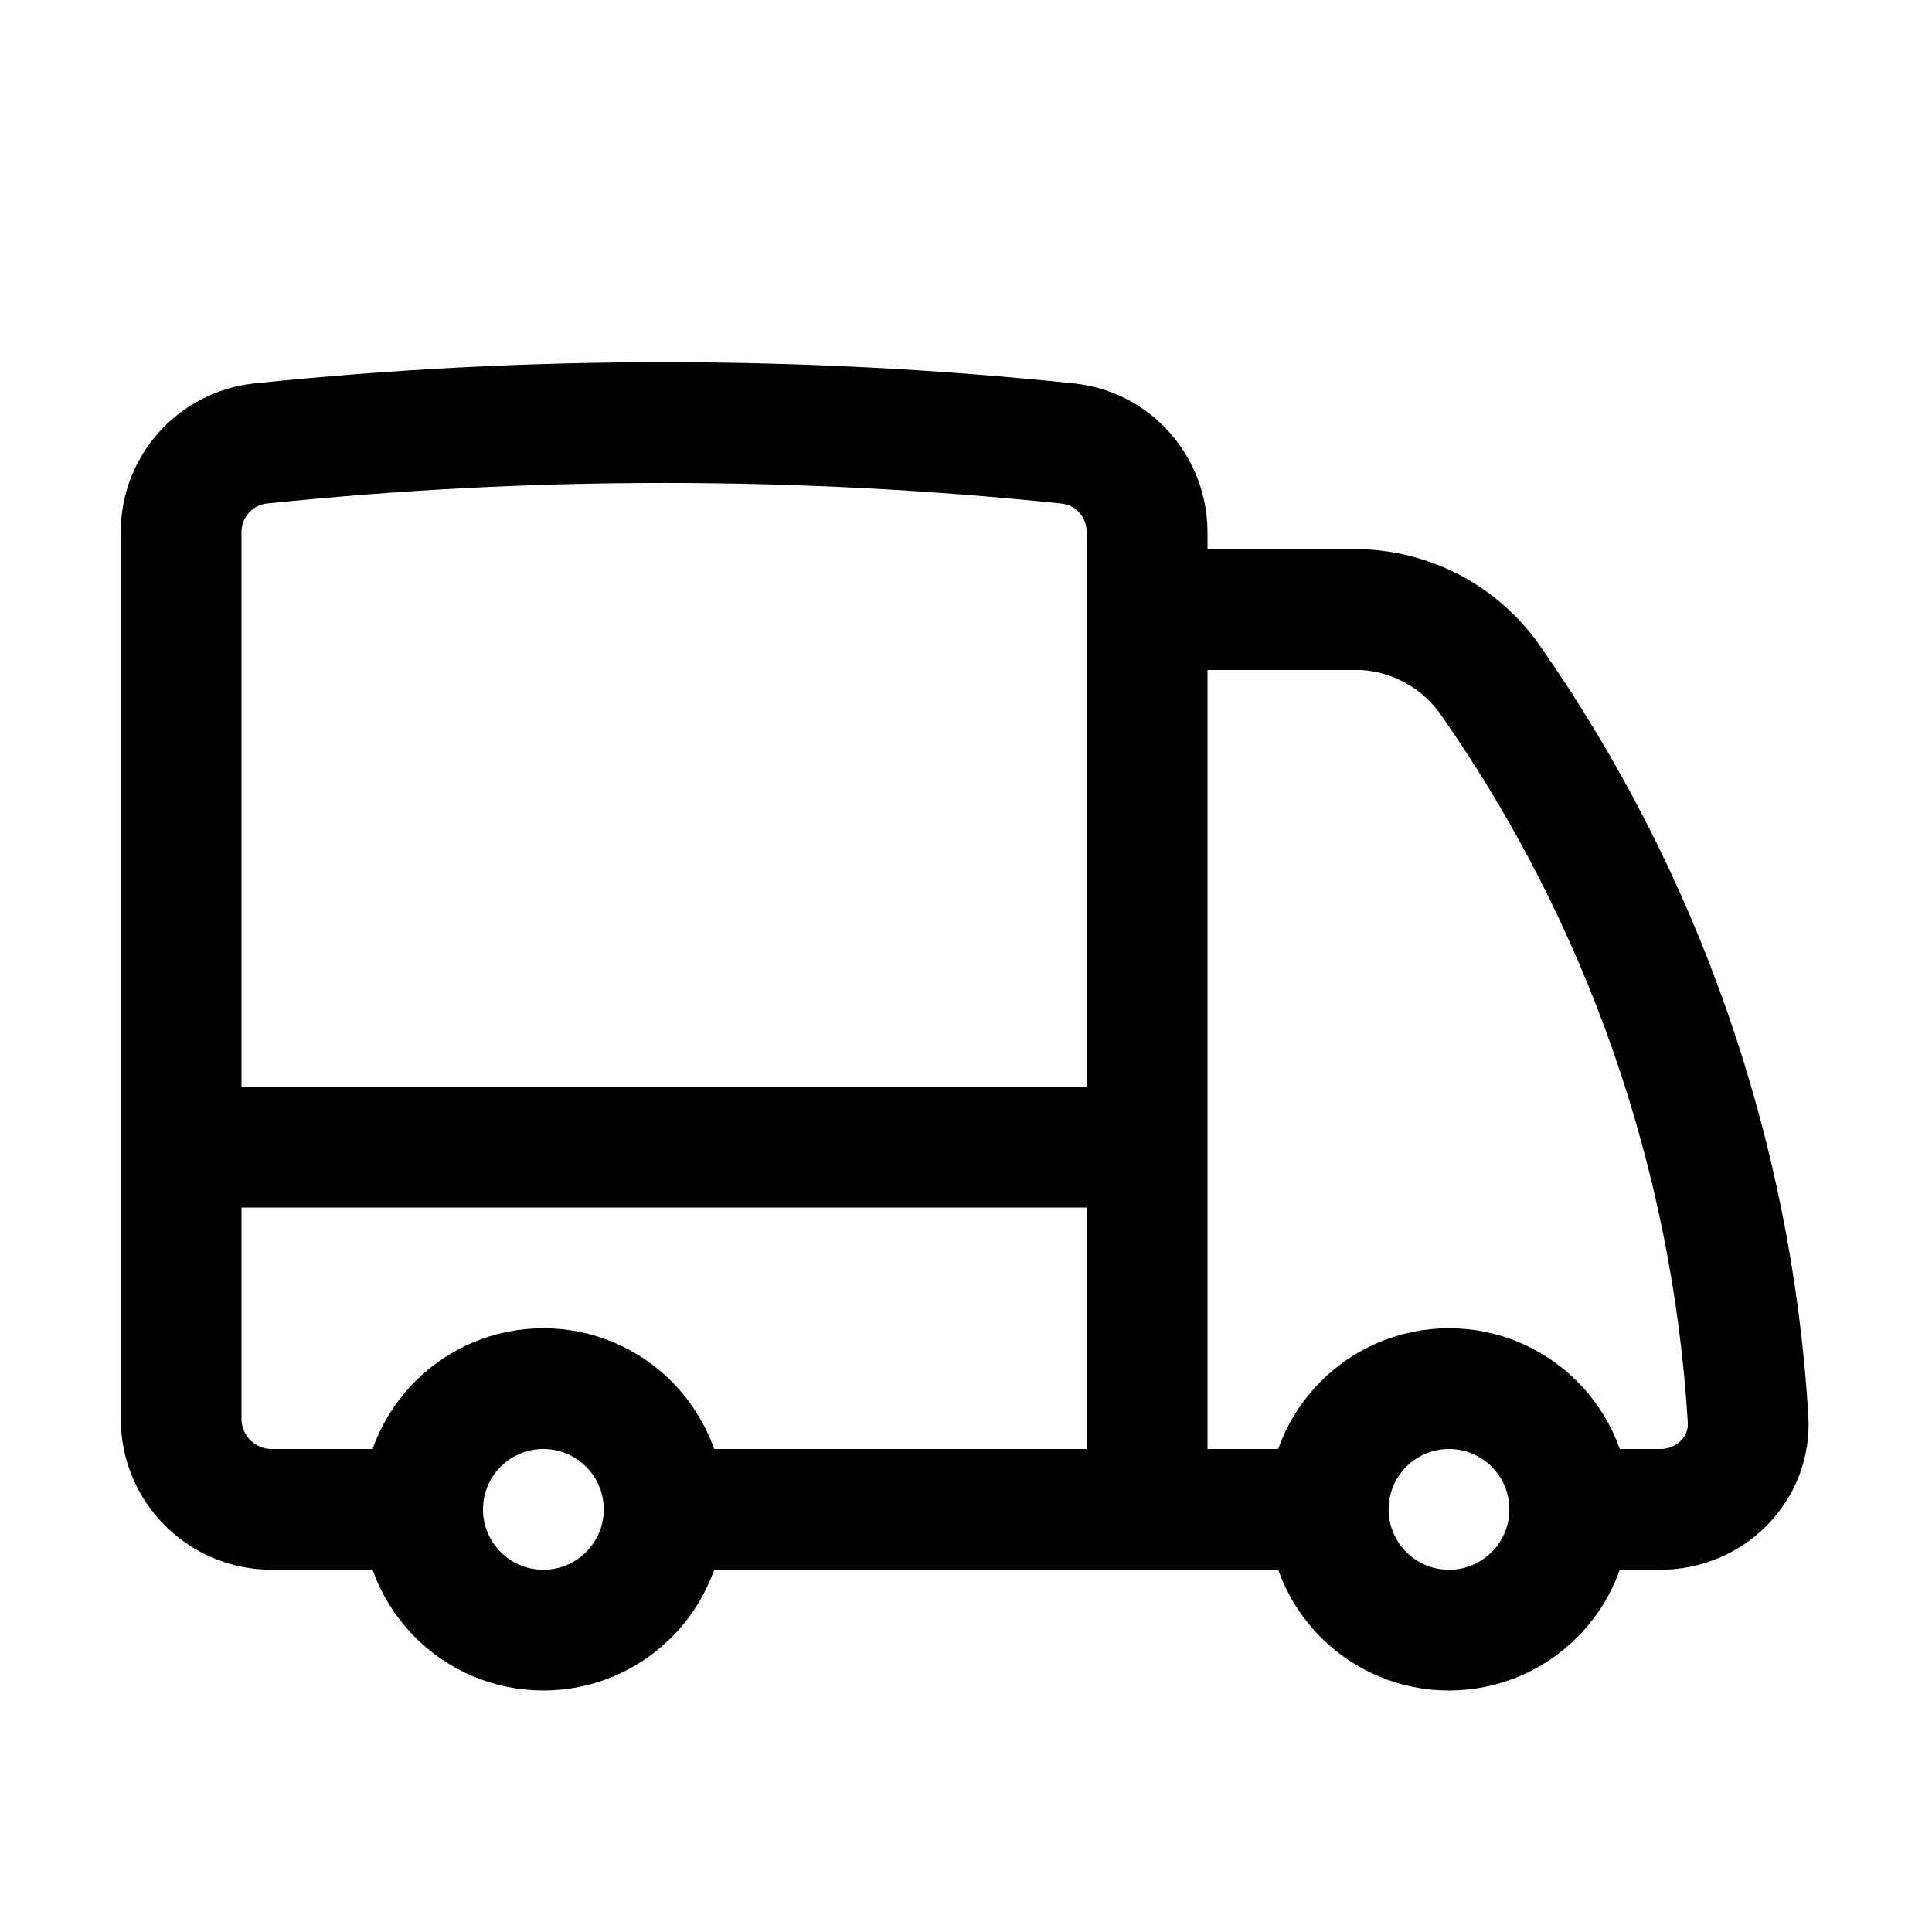
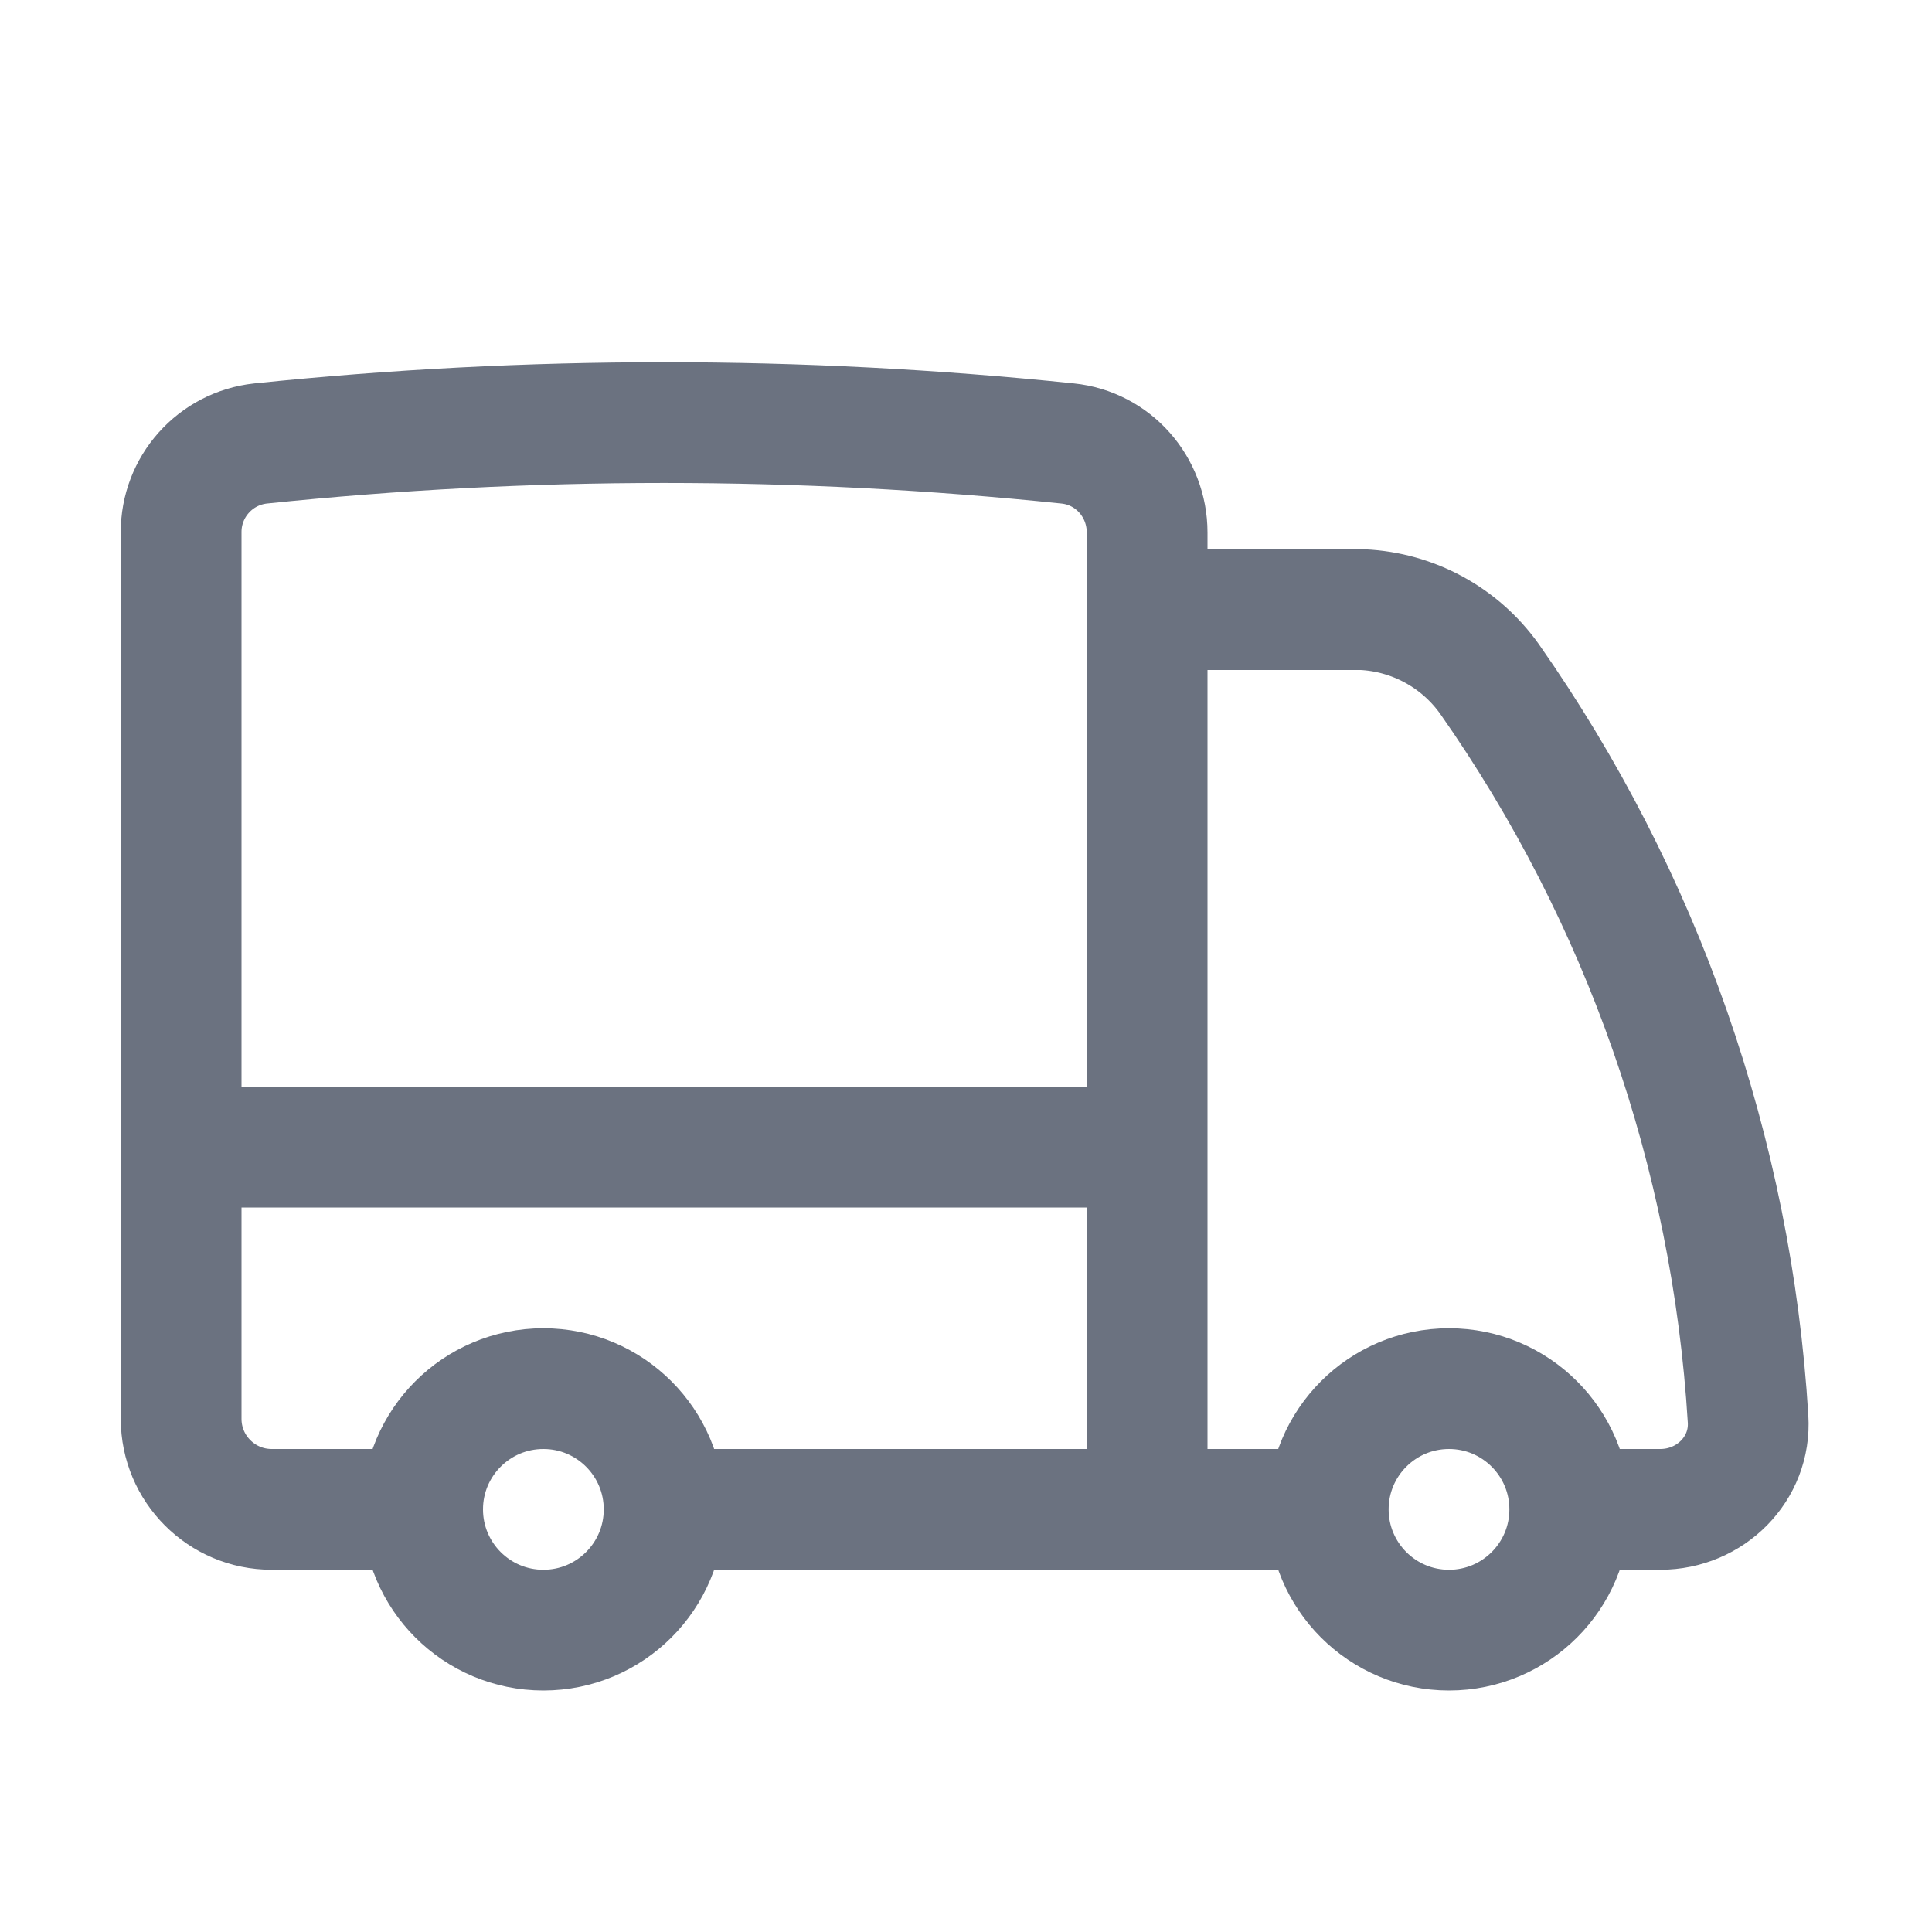
- <svg xmlns="http://www.w3.org/2000/svg" fill="none" viewBox="0 0 24 24" stroke-width="1.5" stroke="currentColor" class="w-6 h-6">
+ <svg xmlns="http://www.w3.org/2000/svg" fill="none" viewBox="0 0 24 24" stroke-width="1.5" stroke="#6b7280" class="w-6 h-6">
  <path stroke-linecap="round" stroke-linejoin="round" d="M8.25 18.75a1.5 1.5 0 01-3 0m3 0a1.5 1.5 0 00-3 0m3 0h6m-9 0H3.375a1.125 1.125 0 01-1.125-1.125V14.25m17.25 4.5a1.5 1.5 0 01-3 0m3 0a1.5 1.5 0 00-3 0m3 0h1.125c.621 0 1.129-.504 1.09-1.124a17.902 17.902 0 00-3.213-9.193 2.056 2.056 0 00-1.58-.86H14.25M16.5 18.75h-2.25m0-11.177v-.958c0-.568-.422-1.048-.987-1.106a48.554 48.554 0 00-10.026 0 1.106 1.106 0 00-.987 1.106v7.635m12-6.677v6.677m0 4.5v-4.5m0 0h-12" />
</svg>
